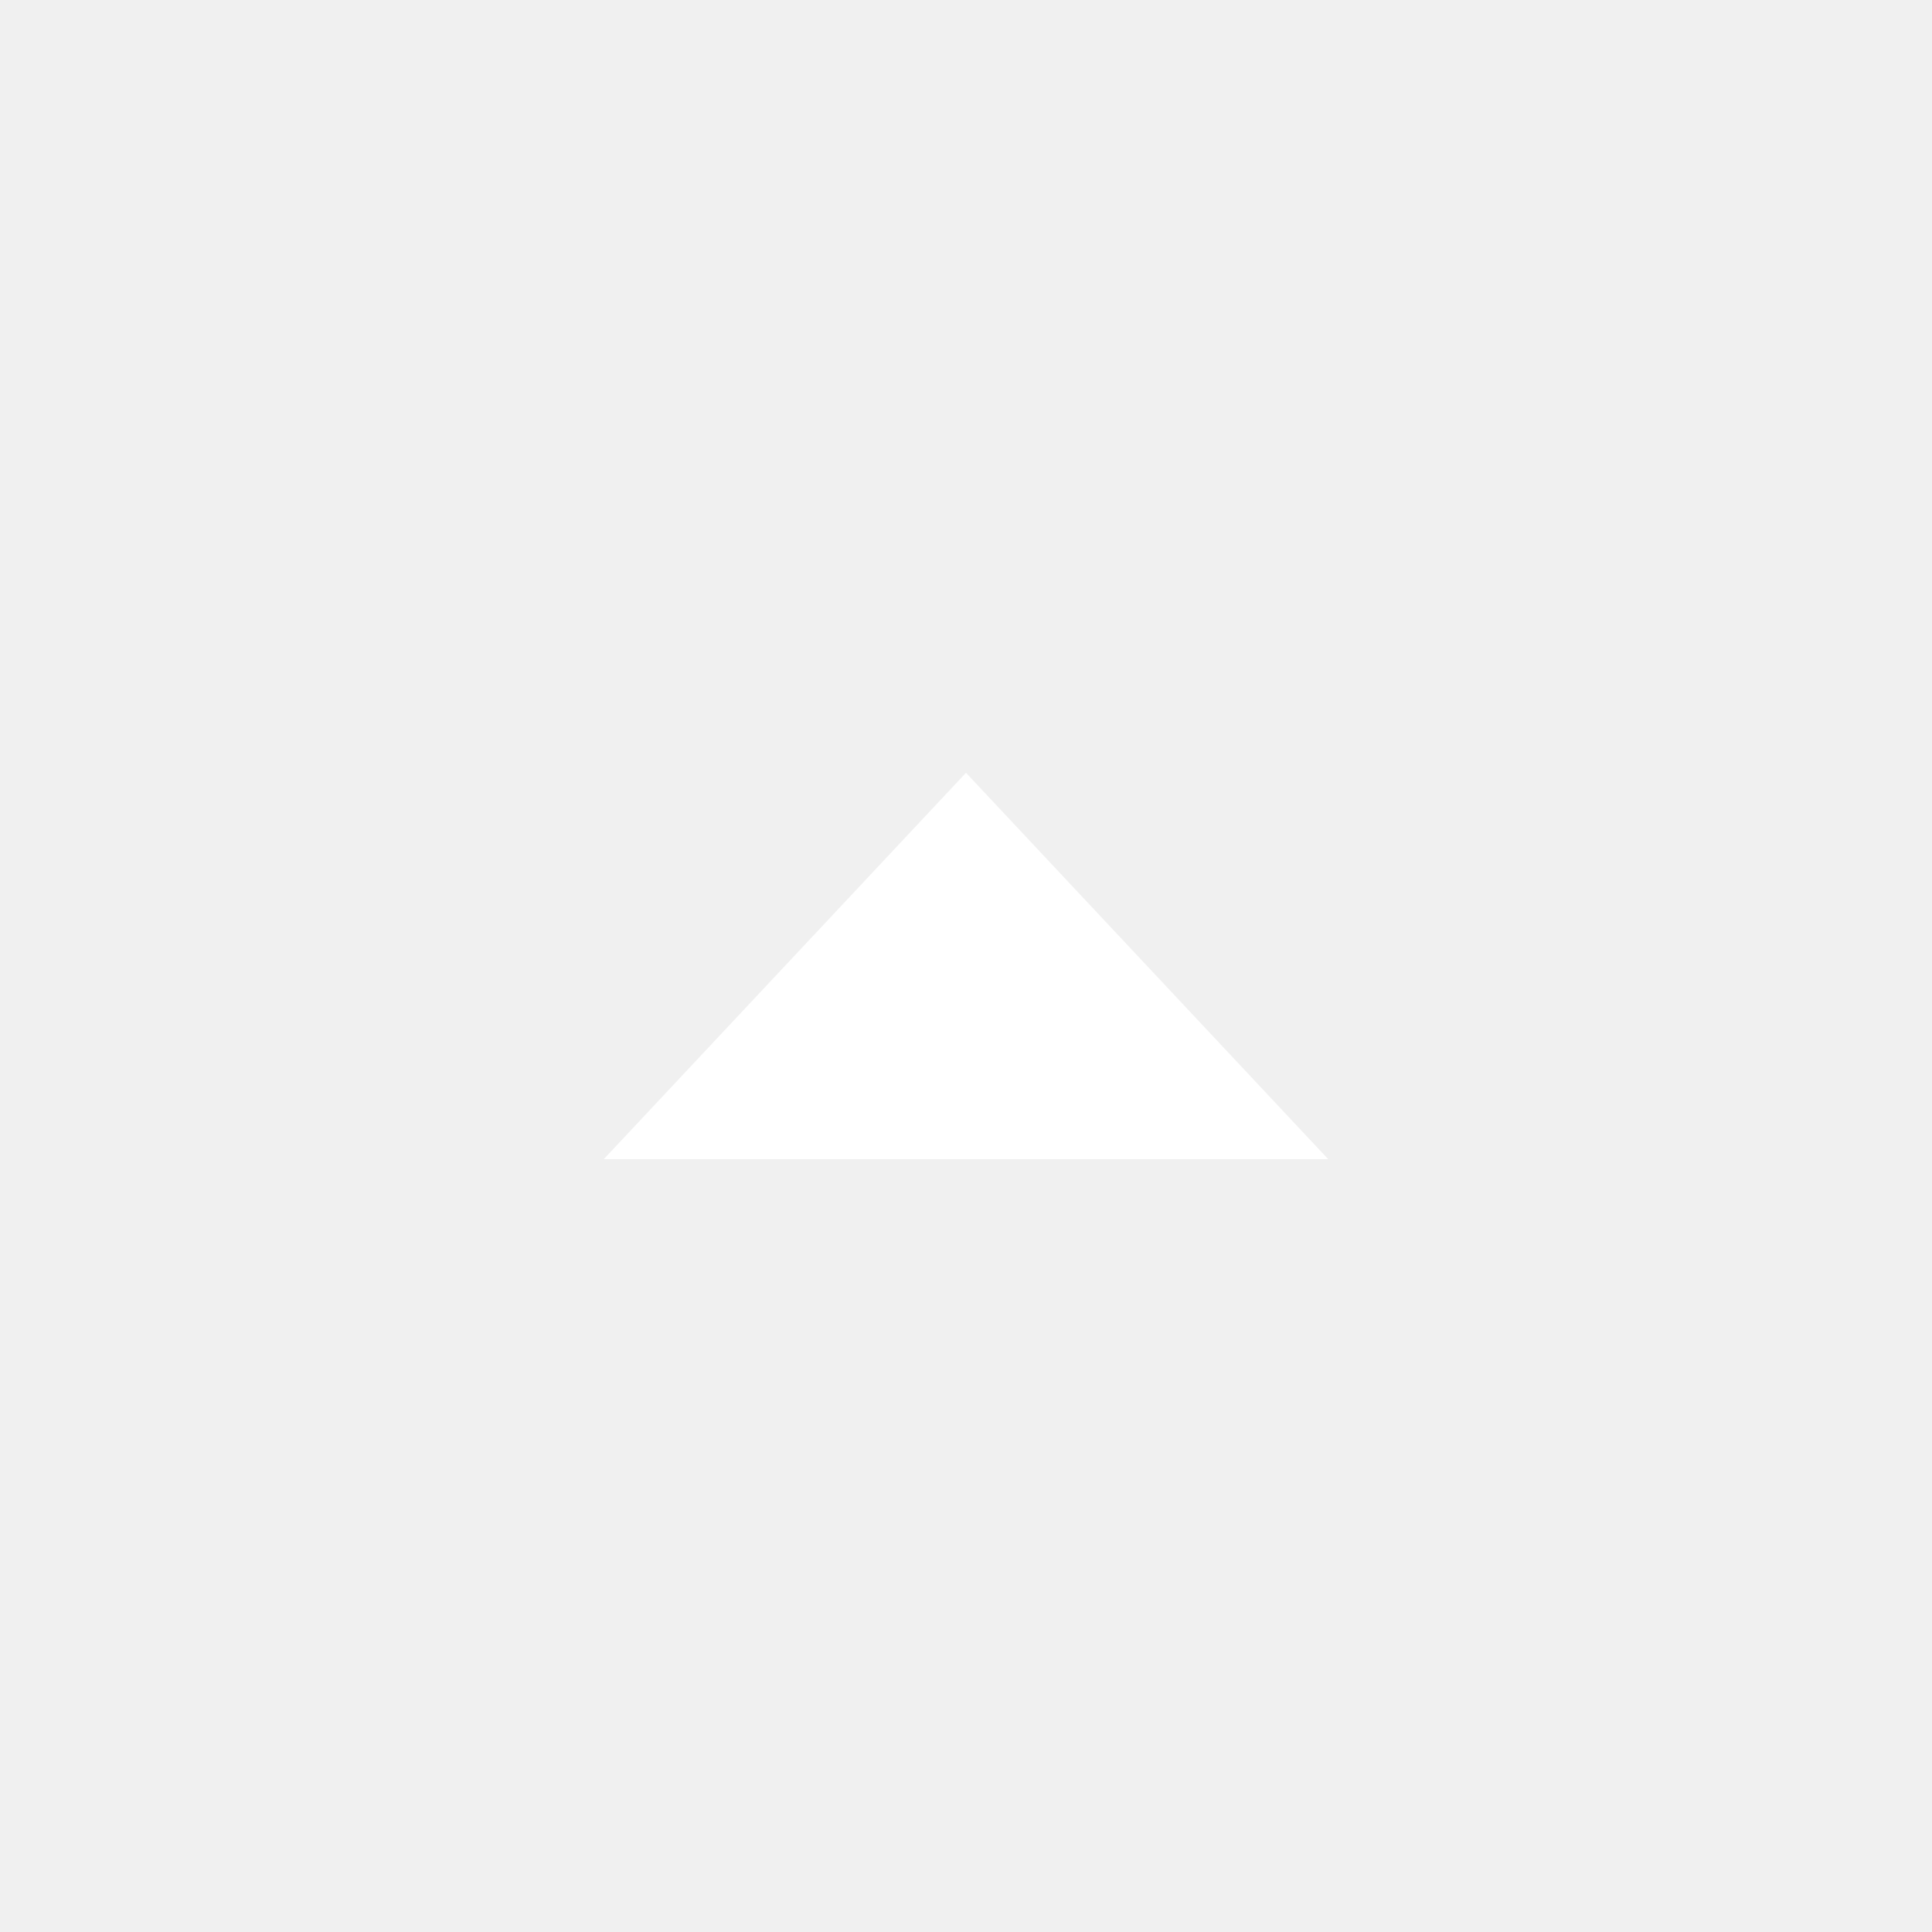
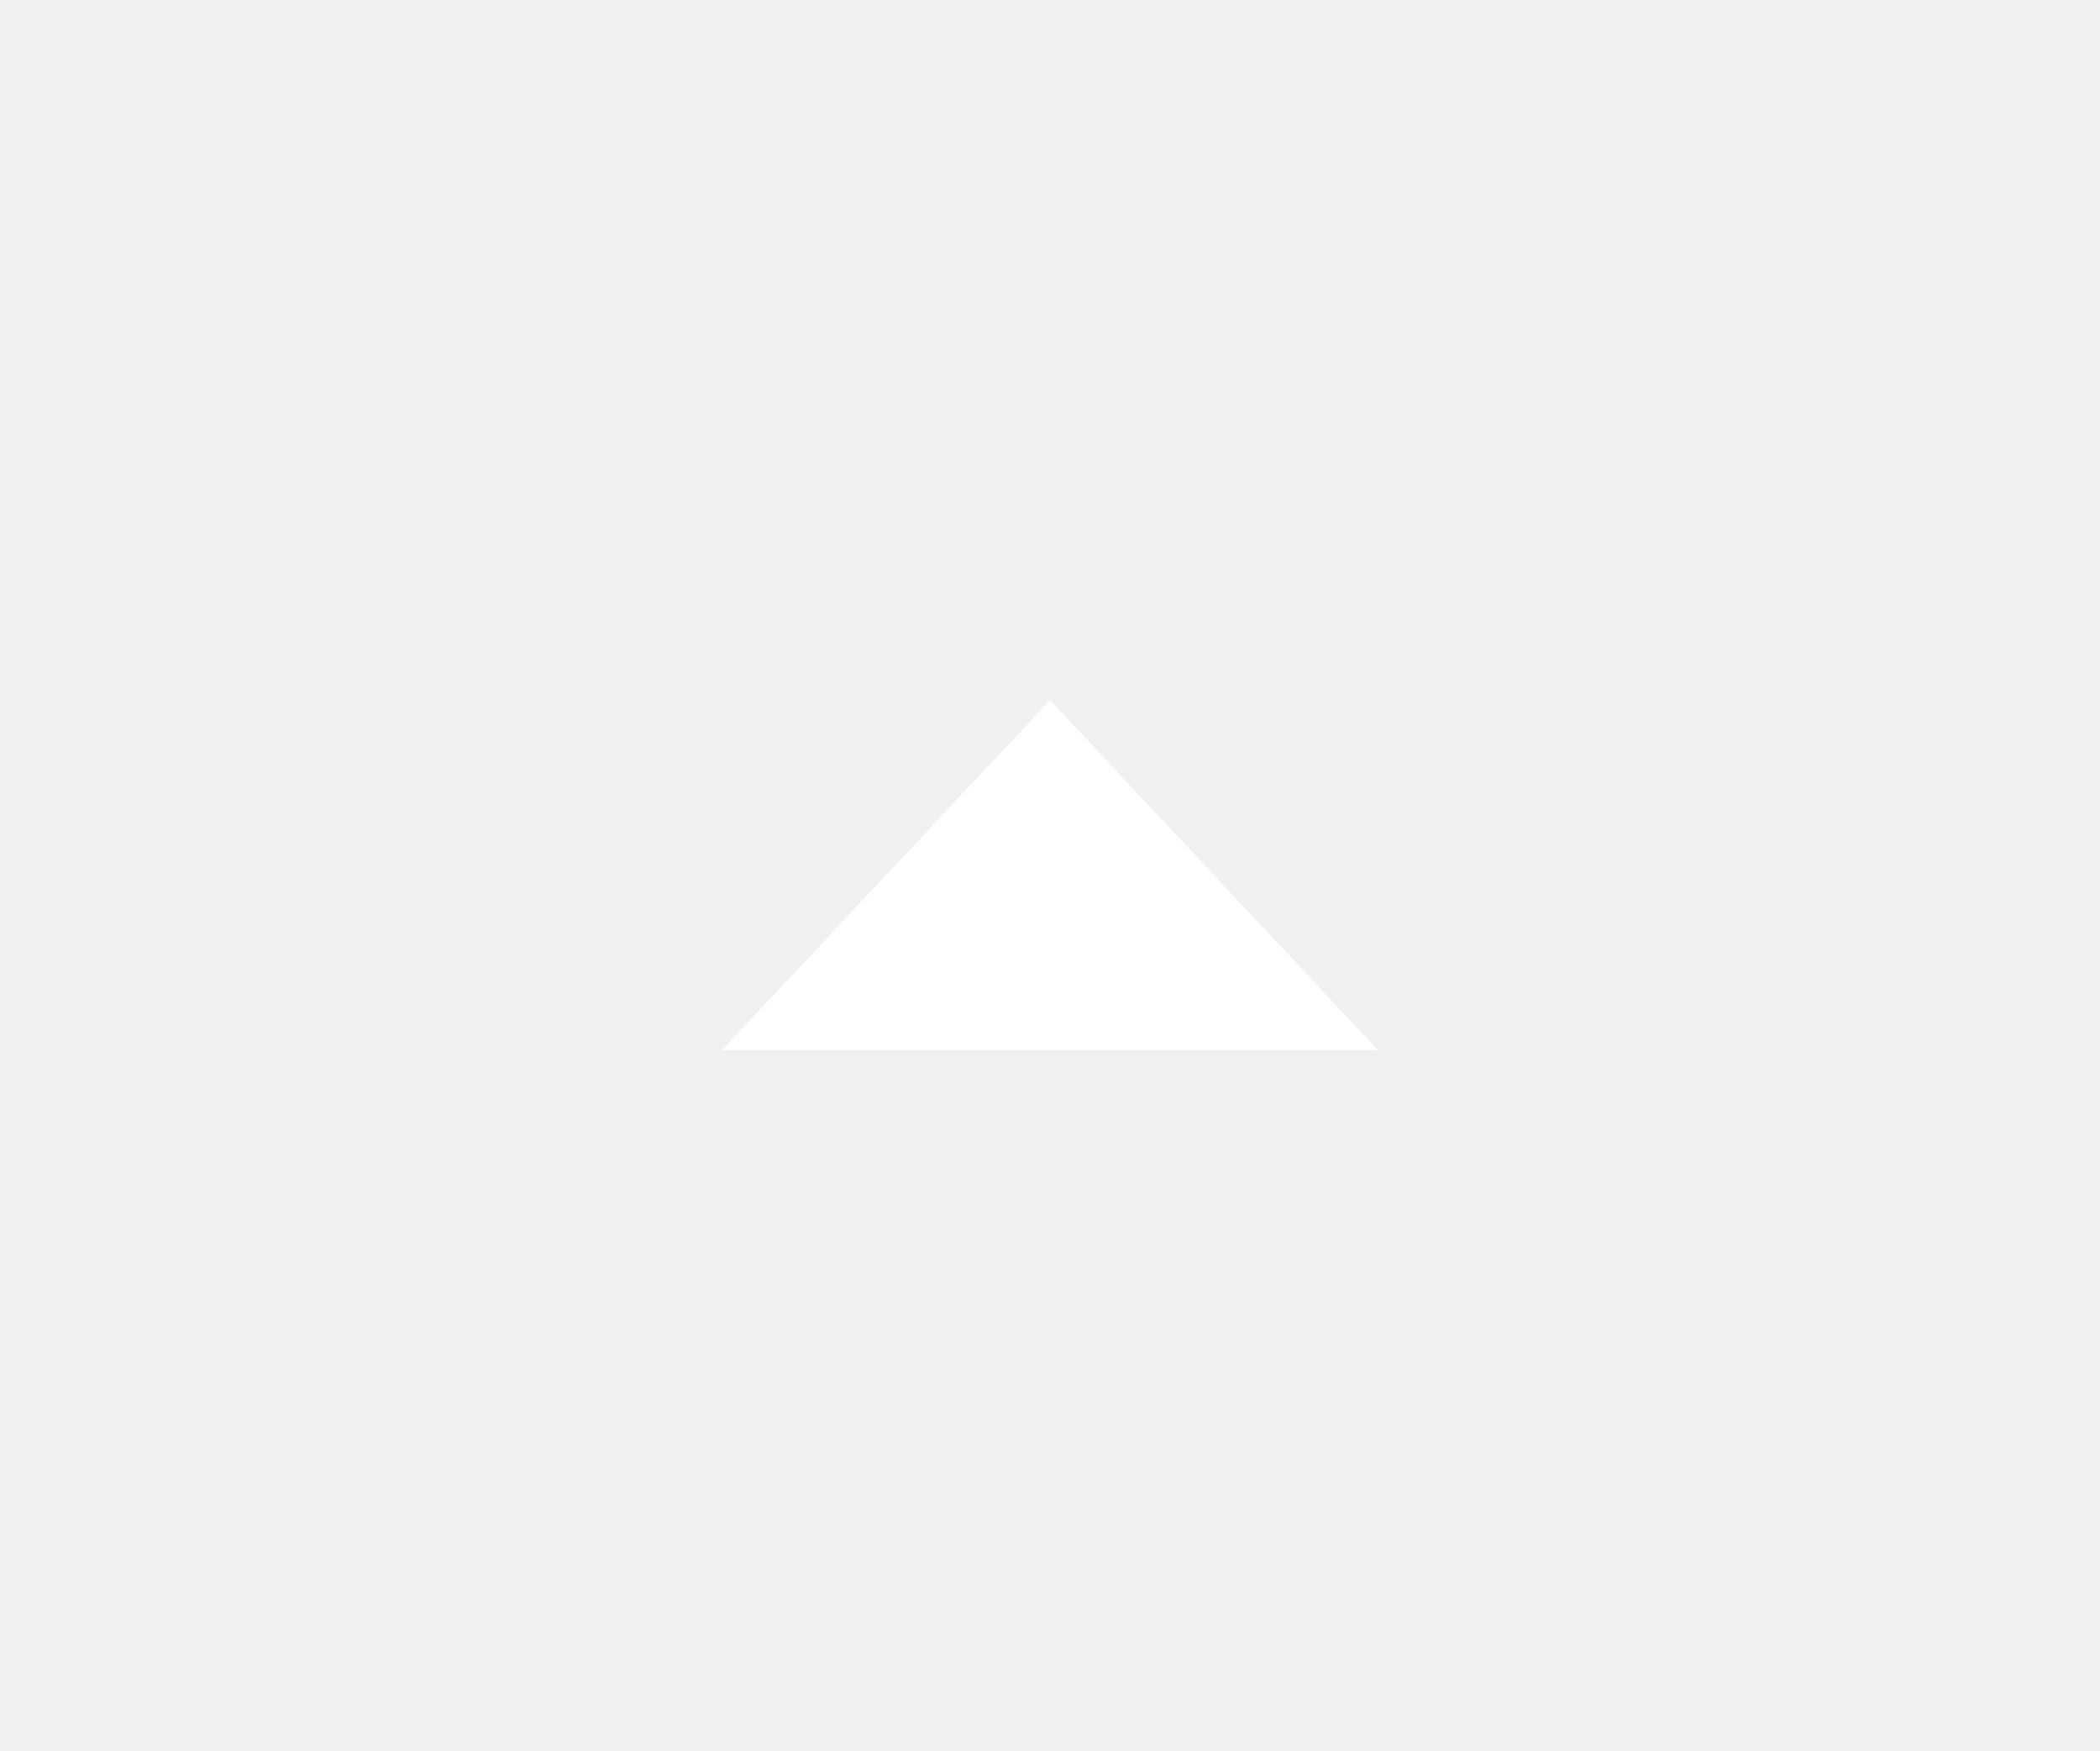
- <svg xmlns="http://www.w3.org/2000/svg" version="1.1" x="0px" y="0px" width="40px" height="40px" viewBox="0 0 40 40" enable-background="new 0 0 40 40" xml:space="preserve">
-   <g id="phone" display="none">
-     <path display="inline" fill="#FFFFFF" d="M26,5H14c-1.104,0-2,0.896-2,2v24c0,1.104,0.896,2,2,2h12c1.104,0,2-0.896,2-2V7   C28,5.896,27.104,5,26,5z M22,32h-4c-0.552,0-1-0.447-1-1s0.448-1,1-1h4c0.553,0,1,0.447,1,1S22.553,32,22,32z M26,29H14V9h12V29z    M22,8h-4V7h4V8z" />
+ <svg xmlns="http://www.w3.org/2000/svg" version="1.1" x="0px" y="0px" width="48px" height="40px" viewBox="0 0 48 40" style="enable-background:new 0 0 48 40;" xml:space="preserve">
+   <g id="next_up">
+     <polygon style="fill:#FFFFFF;" points="16.5,24 31.5,24 24,16  " />
  </g>
-   <g id="pc" display="none">
-     <g display="inline">
-       <rect x="19" y="29" fill="#FFFFFF" width="2" height="2" />
-       <rect x="15" y="29" fill="#FFFFFF" width="3" height="2" />
-       <rect x="9" y="29" fill="#FFFFFF" width="2" height="2" />
-       <rect x="12" y="29" fill="#FFFFFF" width="2" height="2" />
-       <rect x="26" y="29" fill="#FFFFFF" width="2" height="2" />
-       <rect x="22" y="29" fill="#FFFFFF" width="3" height="2" />
-       <rect x="29" y="29" fill="#FFFFFF" width="2" height="2" />
-       <g>
-         <rect x="9" y="35" fill="#FFFFFF" width="3" height="2" />
-         <rect x="13" y="35" fill="#FFFFFF" width="3" height="2" />
-         <rect x="5" y="35" fill="#FFFFFF" width="3" height="2" />
-         <rect x="32" y="35" fill="#FFFFFF" width="3" height="2" />
-         <rect x="17" y="35" fill="#FFFFFF" width="6" height="2" />
-         <rect x="28" y="35" fill="#FFFFFF" width="3" height="2" />
-         <rect x="24" y="35" fill="#FFFFFF" width="3" height="2" />
-       </g>
-       <rect x="15" y="25" fill="#FFFFFF" width="10" height="3" />
-       <path fill="#FFFFFF" d="M34,4H6C4.896,4,4,4.896,4,6v17c0,1.104,0.896,2,2,2h28c1.104,0,2-0.896,2-2V6C36,4.896,35.104,4,34,4z     M34,23H6V6h28V23z" />
-       <g>
-         <rect x="23" y="32" fill="#FFFFFF" width="2" height="2" />
-         <rect x="18" y="32" fill="#FFFFFF" width="4" height="2" />
-         <rect x="11" y="32" fill="#FFFFFF" width="3" height="2" />
-         <rect x="15" y="32" fill="#FFFFFF" width="2" height="2" />
-         <rect x="26" y="32" fill="#FFFFFF" width="3" height="2" />
-         <rect x="30" y="32" fill="#FFFFFF" width="3" height="2" />
-         <rect x="7" y="32" fill="#FFFFFF" width="3" height="2" />
-       </g>
-     </g>
-   </g>
-   <g id="tv" display="none">
-     <polygon display="inline" fill="#FFFFFF" points="26,33 14,33 12,36 28,36  " />
-     <path display="inline" fill="#FFFFFF" d="M34,10H6c-1.104,0-2,0.896-2,2v17c0,1.104,0.896,2,2,2h28c1.104,0,2-0.896,2-2V12   C36,10.896,35.104,10,34,10z M34,29H6V12h28V29z" />
-     <path display="inline" fill="#FFFFFF" d="M24,10h-8c0-2.21,1.79-4,4-4S24,7.79,24,10z" />
-     <rect x="21" y="4" transform="matrix(0.7071 -0.7071 0.7071 0.7071 3.7874 19.1431)" display="inline" fill="#FFFFFF" width="7.999" height="2" />
-     <rect x="11" y="4" transform="matrix(-0.7071 -0.7071 0.7071 -0.7071 22.0717 19.1418)" display="inline" fill="#FFFFFF" width="7.999" height="2" />
-   </g>
-   <g id="tablet" display="none">
-     <path display="inline" fill="#FFFFFF" d="M34,7H6C4.896,7,4,7.896,4,9v22c0,1.104,0.896,2,2,2h28c1.105,0,2-0.896,2-2V9   C36,7.896,35.105,7,34,7z M22,32h-4c-0.553,0-1-0.447-1-1s0.447-1,1-1h4c0.553,0,1,0.447,1,1S22.553,32,22,32z M34,29H6V9h28V29z" />
-   </g>
-   <g id="laptop" display="none">
-     <g display="inline">
-       <path fill="#FFFFFF" d="M33,4H7C5.896,4,5,4.896,5,6v17c0,1.104,0.896,2,2,2h26c1.104,0,2-0.896,2-2V6C35,4.896,34.104,4,33,4z     M33,23H7V6h26V23z" />
-     </g>
-     <path display="inline" fill="#FFFFFF" d="M24,27c0,0,0,1-1,1s-5,0-6,0s-1-1-1-1H1c0,1.657,1.343,3,3,3h32c1.657,0,3-1.343,3-3H24z" />
-   </g>
-   <g id="movie" display="none">
-     <g display="inline">
-       <path fill="#FFFFFF" d="M1,6v28h38V6H1z M6,30H3v-3h3V30z M6,24H3v-3h3V24z M6,19H3v-3h3V19z M6,13H3v-3h3V13z M32,31H8V9h24V31z     M37,30h-3v-3h3V30z M37,24h-3v-3h3V24z M37,19h-3v-3h3V19z M37,13h-3v-3h3V13z M16,28.283V11.484l11.2,8.399L16,28.283z" />
-     </g>
-   </g>
-   <g id="music" display="none">
-     <g display="inline">
-       <path fill="#FFFFFF" d="M30,3.686L13,9v17.889c0-0.069-0.645-0.119-0.992-0.119c-2.223,0-4.029,1.504-4.029,3.353    c0,1.852,1.789,3.354,4.012,3.354c2.225,0,4.009-1.503,4.009-3.354V15.149l11-3.589v10.797c0-0.069-0.519-0.117-0.866-0.117    c-2.229,0-3.972,1.503-3.972,3.354c0,1.849,1.693,3.353,3.922,3.353c2.223,0,3.916-1.504,3.916-3.353V3.709    C30,3.701,30,3.695,30,3.686z" />
-     </g>
-   </g>
-   <g id="image" display="none">
-     <g display="inline">
-       <g>
-         <path fill="#FFFFFF" d="M36,9v22H4V9H36 M39,6H1v28h38V6L39,6z" />
-         <circle fill="#FFFFFF" cx="11.2" cy="14.4" r="2.8" />
-         <polygon fill="#FFFFFF" points="11.201,22.399 5.601,28 16.801,28    " />
-         <polygon fill="#FFFFFF" points="18.78,28 33.601,28 22.4,14.2 14.99,24.062    " />
-       </g>
-     </g>
-   </g>
-   <g id="tv_channels" display="none">
-     <path display="inline" fill="#FFFFFF" d="M9,12v21h30V12H9z M37,23c0,4.094-1,7-1,7s-5.938,1-12,1s-12-1-12-1s-1-2.87-1-7   c0-5.031,1-8,1-8s6.062-1,12-1s12,1,12,1S37,18.906,37,23z" />
-     <g display="inline">
-       <path fill="#FFFFFF" d="M20.809,27.953h-2.323v-9.055h-2.76v-1.94h7.836v1.94h-2.753V27.953z" />
-       <path fill="#FFFFFF" d="M30.908,16.958h2.354l-3.429,10.995h-2.542l-3.422-10.995h2.354l1.865,6.618    c0.024,0.084,0.06,0.229,0.103,0.428c0.042,0.202,0.087,0.421,0.135,0.662c0.048,0.24,0.094,0.481,0.139,0.722    s0.081,0.444,0.105,0.61c0.024-0.166,0.061-0.37,0.105-0.61s0.093-0.479,0.143-0.718s0.099-0.457,0.146-0.657    c0.048-0.202,0.083-0.346,0.109-0.437L30.908,16.958z" />
-     </g>
-     <polygon display="inline" fill="#FFFFFF" points="7,10 35,10 35,8 5,8 5,28 7,28  " />
-     <polygon display="inline" fill="#FFFFFF" points="3,6 31,6 31,4 1,4 1,23 3,23  " />
-   </g>
-   <g id="webinos_apps" display="none">
-     <path display="inline" fill="#FFFFFF" d="M24.73,11.51C16.51,11.985,9.955,18.088,8.584,25.86   c2.965-6.44,9.224-10.175,15.029-8.554c6.606,1.84,10.126,9.912,7.863,18.027c-0.012,0.039-0.025,0.074-0.037,0.115   c-1.765,1.309-3.711,2.274-5.745,2.897c0.473-0.773,0.888-1.608,1.224-2.501c2.429-6.438,0.006-13.313-5.41-15.356   c-4.637-1.751-9.962,0.613-12.924,5.371c3.455-3.484,7.945-4.367,10.664-1.849c3.094,2.861,2.729,9.04-0.819,13.798   c-0.316,0.424-0.648,0.82-0.992,1.191c-1.468-0.205-2.92-0.582-4.324-1.133c0.96-0.555,1.896-1.278,2.747-2.167   c3.41-3.549,4.201-8.324,1.765-10.663c-2.085-2.005-5.858-1.573-9.041,0.822c3.063-1.499,5.894-1.173,6.646,0.938   c0.857,2.395-1.3,6.188-4.817,8.466c-0.355,0.229-0.71,0.434-1.063,0.613c-0.676-0.461-1.333-0.972-1.959-1.53   C-0.482,27.33-1.176,15.26,5.839,7.389c7.017-7.872,19.086-8.564,26.957-1.549c3.573,3.184,5.668,7.41,6.232,11.814   C35.613,13.62,30.412,11.184,24.73,11.51z" />
-   </g>
-   <g id="play..." display="none">
-     <polygon display="inline" fill="#FFFFFF" points="7,34 7,6 35,20  " />
-   </g>
-   <g id="add..." display="none">
-     <g display="inline">
-       <polygon fill="#FFFFFF" points="20,12 12,12 12,4 8,4 8,12 0,12 0,16 8,16 8,24 12,24 12,16 20,16   " />
-       <g>
-         <rect x="24" y="20" fill="#FFFFFF" width="16" height="4" />
-         <rect x="24" y="12" fill="#FFFFFF" width="16" height="4" />
-         <rect x="24" y="28" fill="#FFFFFF" width="16" height="4" />
-         <rect x="16" y="20" fill="#FFFFFF" width="4" height="4" />
-         <rect x="16" y="28" fill="#FFFFFF" width="4" height="4" />
-       </g>
-     </g>
-   </g>
-   <g id="sync" display="none">
-     <g display="inline">
-       <path fill="#FFFFFF" d="M33.969,17.775l-2.901,2.902c0.014-0.227,0.04-0.449,0.04-0.678c0-6.075-4.925-11-11-11    c-1.822,0-3.537,0.45-5.052,1.235l2.384,2.384c0.835-0.303,1.73-0.476,2.668-0.476c4.332,0,7.857,3.524,7.857,7.857    c0,0.212-0.018,0.42-0.034,0.627l-2.852-2.852l-2.222,2.223l6.667,6.667l6.667-6.667L33.969,17.775z" />
-       <path fill="#FFFFFF" d="M20.107,27.857c-4.332,0-7.857-3.525-7.857-7.857c0-0.082,0.016-0.159,0.018-0.24l2.845,2.844l2.222-2.223    l-6.667-6.667L4,20.381l2.223,2.223l2.896-2.896C9.116,19.806,9.107,19.902,9.107,20c0,6.075,4.924,11,11,11    c1.895,0,3.677-0.479,5.232-1.322l-2.368-2.369C22.083,27.658,21.118,27.857,20.107,27.857z" />
-     </g>
-   </g>
-   <g id="add" display="none">
-     <g display="inline">
-       <polygon fill="#FFFFFF" points="27,18 22,18 22,13 18,13 18,18 13,18 13,22 18,22 18,27 22,27 22,22 27,22   " />
-     </g>
-   </g>
-   <g id="remove" display="none">
-     <g display="inline">
-       <rect x="13" y="18" fill="#FFFFFF" width="14" height="4" />
-     </g>
-   </g>
-   <g id="right" display="none">
-     <polygon display="inline" fill="#FFFFFF" points="26.999,19 17.999,10 14.999,13 20.999,19 14.999,25 17.999,28  " />
-   </g>
-   <g id="left" display="none">
-     <polygon display="inline" fill="#FFFFFF" points="14.999,19 23.999,28 26.999,25 20.999,19 26.999,13 23.999,10  " />
-   </g>
-   <g id="down" display="none">
-     <polygon display="inline" fill="#FFFFFF" points="21,25 30,16 27,13 21,19 15,13 12,16  " />
-   </g>
-   <g id="up" display="none">
-     <polygon display="inline" fill="#FFFFFF" points="21,13 30,22 27,25 21,19 15,25 12,22  " />
-   </g>
-   <g id="right_big" display="none">
-     <polygon display="inline" fill="#FFFFFF" points="30.998,20 11.999,39 8.999,36 24.998,20 8.999,4 11.999,1  " />
-   </g>
-   <g id="left_big" display="none">
-     <polygon display="inline" fill="#FFFFFF" points="9,20.001 28,39.002 31,36.002 15,20.001 31,4.001 28,1.001  " />
-   </g>
-   <g id="up_big" display="none">
-     <polygon display="inline" fill="#FFFFFF" points="19.999,9.001 0.999,28.001 3.999,31.001 19.999,15.001 35.999,31.001    38.999,28.001  " />
-   </g>
-   <g id="down_big" display="none">
-     <polygon display="inline" fill="#FFFFFF" points="20,31 39,12 36,9 20,25 4,9 1,12  " />
-   </g>
-   <g id="next_down" display="none">
-     <polygon display="inline" fill="#FFFFFF" points="27.5,16 12.5,16 20,24  " />
-   </g>
-   <g id="next_up">
-     <polygon fill="#FFFFFF" points="12.5,24 27.5,24 20,16  " />
-   </g>
-   <g id="next_left_1_" display="none">
-     <polygon display="inline" fill="#FFFFFF" points="24,27.5 24,12.5 16,20  " />
-   </g>
-   <g id="next_right" display="none">
-     <polygon display="inline" fill="#FFFFFF" points="16,12.5 16,27.5 24,20  " />
-   </g>
-   <g id="folder" display="none">
-     <g display="inline">
-       <polygon fill="#FFFFFF" points="30,32 27,19 7,19 11,32   " />
-       <polygon fill="#FFFFFF" points="29.083,17 32,30.998 32,13 25,13 24,15 11,15 11,17   " />
-     </g>
-   </g>
-   <g id="album" display="none">
-     <g display="inline">
-       <polygon fill="#FFFFFF" points="30,32 27,19 7,19 11,32   " />
-       <path fill="#FFFFFF" d="M29.083,17L32,30.421V15h-4.379c0.285,0.656,0.342,1.49,0.369,2H29.083z" />
-       <path fill="#FFFFFF" d="M11.953,17h1.113h2.212c0.123-1,1.327-2.566,2.796-2.566c1.47,0,2.674,1.566,2.797,2.566h4.617    c-0.13-4-3.401-7.184-7.414-7.184S10.791,13,10.661,17h0.648H11.953z" />
-     </g>
-   </g>
-   <g id="search" display="none">
-     <path display="inline" fill="#FFFFFF" d="M18,7c-4.418,0-8,3.582-8,8c0,4.419,3.582,8,8,8s8-3.581,8-8C26,10.582,22.418,7,18,7z    M18,21c-3.314,0-6-2.686-6-6s2.686-6,6-6c3.314,0,6,2.686,6,6S21.314,21,18,21z" />
-     <polygon display="inline" fill="#FFFFFF" points="29.915,30.111 28.933,32.41 28.067,32.91 25.585,32.611 21.335,25.25    25.665,22.75  " />
-   </g>
-   <g id="Ebene_31" display="none">
-     <g display="inline">
-       <polyline fill="#FFFFFF" points="12,13 15,13 15,16 12,16 12,13   " />
-       <rect x="17" y="18" fill="#FFFFFF" width="10" height="3" />
-       <rect x="17" y="13" fill="#FFFFFF" width="10" height="3" />
-       <rect x="17" y="23" fill="#FFFFFF" width="10" height="3" />
-       <rect x="12" y="18" fill="#FFFFFF" width="3" height="3" />
-       <rect x="12" y="23" fill="#FFFFFF" width="3" height="3" />
-     </g>
-   </g>
-   <g id="player_next" display="none">
-     <g display="inline" opacity="0.75">
-       <g>
-         <polygon fill="#FFFFFF" points="9,8 9,32 22,20    " />
-         <rect x="22" y="8" fill="#FFFFFF" width="8" height="24" />
-       </g>
-     </g>
-   </g>
-   <g id="player_prev" display="none">
-     <g display="inline" opacity="0.75">
-       <g>
-         <polygon fill="#FFFFFF" points="30,32 30,8 17,20    " />
-         <rect x="9" y="8" fill="#FFFFFF" width="8" height="24" />
-       </g>
-     </g>
-   </g>
-   <g id="player_bwd" display="none">
-     <g display="inline" opacity="0.75">
-       <g>
-         <polygon fill="#FFFFFF" points="33,32 33,8 20,20    " />
-       </g>
-     </g>
-     <g display="inline" opacity="0.75">
-       <g>
-         <polygon fill="#FFFFFF" points="20,32 20,8 7,20    " />
-       </g>
-     </g>
-   </g>
-   <g id="player_fwd" display="none">
-     <g display="inline" opacity="0.75">
-       <g>
-         <polygon fill="#FFFFFF" points="7,8 7,32 20,20    " />
-       </g>
-     </g>
-     <g display="inline" opacity="0.75">
-       <g>
-         <polygon fill="#FFFFFF" points="20,8 20,32 33,20    " />
-       </g>
-     </g>
-   </g>
-   <g id="player_HD" display="none">
-     <path display="inline" fill="#FFFFFF" d="M17.793,31h-4.65v-9.495H5.665V31H1V9h4.665v8.623h7.478V9h4.65V31z" />
-     <path display="inline" fill="#FFFFFF" d="M39.02,19.79c0,1.855-0.254,3.483-0.76,4.882c-0.508,1.4-1.24,2.569-2.197,3.507   c-0.959,0.938-2.131,1.643-3.521,2.114C31.152,30.764,29.568,31,27.793,31H22V9h6.439c1.617,0,3.072,0.231,4.373,0.692   c1.299,0.462,2.408,1.146,3.332,2.054c0.924,0.908,1.633,2.035,2.131,3.379C38.771,16.469,39.02,18.024,39.02,19.79z    M34.295,19.909c0-1.224-0.123-2.279-0.369-3.167s-0.602-1.623-1.068-2.204c-0.467-0.582-1.039-1.014-1.717-1.294   c-0.676-0.281-1.451-0.421-2.322-0.421h-2.152v14.324h1.715c1.965,0,3.443-0.602,4.432-1.806S34.295,22.328,34.295,19.909z" />
-   </g>
-   <g id="player_play" display="none">
-     <polygon display="inline" fill="#FFFFFF" points="9,32 9,8 33,20  " />
-   </g>
-   <g id="player_enter_fullscreen" display="none">
-     <g display="inline">
-       <polygon fill="#FFFFFF" points="5,32 12,32 5,25   " />
-       <polygon fill="#FFFFFF" points="28,8 35,15 35,8   " />
-       <polygon fill="#FFFFFF" points="32,29 13,29 16,32 35,32 35,19 32,16   " />
-       <polygon fill="#FFFFFF" points="8,11 27,11 24,8 5,8 5,21 8,24   " />
-     </g>
-   </g>
-   <g id="playewr_exit_fullscreen" display="none">
-     <g display="inline">
-       <g>
-         <polygon fill="#FFFFFF" points="32,18 32,29 15,29 15,32 35,32 35,18    " />
-         <polygon fill="#FFFFFF" points="25,8 5,8 5,22 8,22 8,11 25,11    " />
-       </g>
-       <polygon fill="#FFFFFF" points="28,8 28,15 35,15   " />
-       <polygon fill="#FFFFFF" points="12,32 12,25 5,25   " />
-     </g>
-   </g>
-   <g id="player_pause" display="none">
-     <g display="inline">
-       <rect x="9" y="8" fill="#FFFFFF" width="8" height="24" />
-       <rect x="23" y="8" fill="#FFFFFF" width="8" height="24" />
-     </g>
-   </g>
+   <g id="Ebene_1">
+ </g>
</svg>
